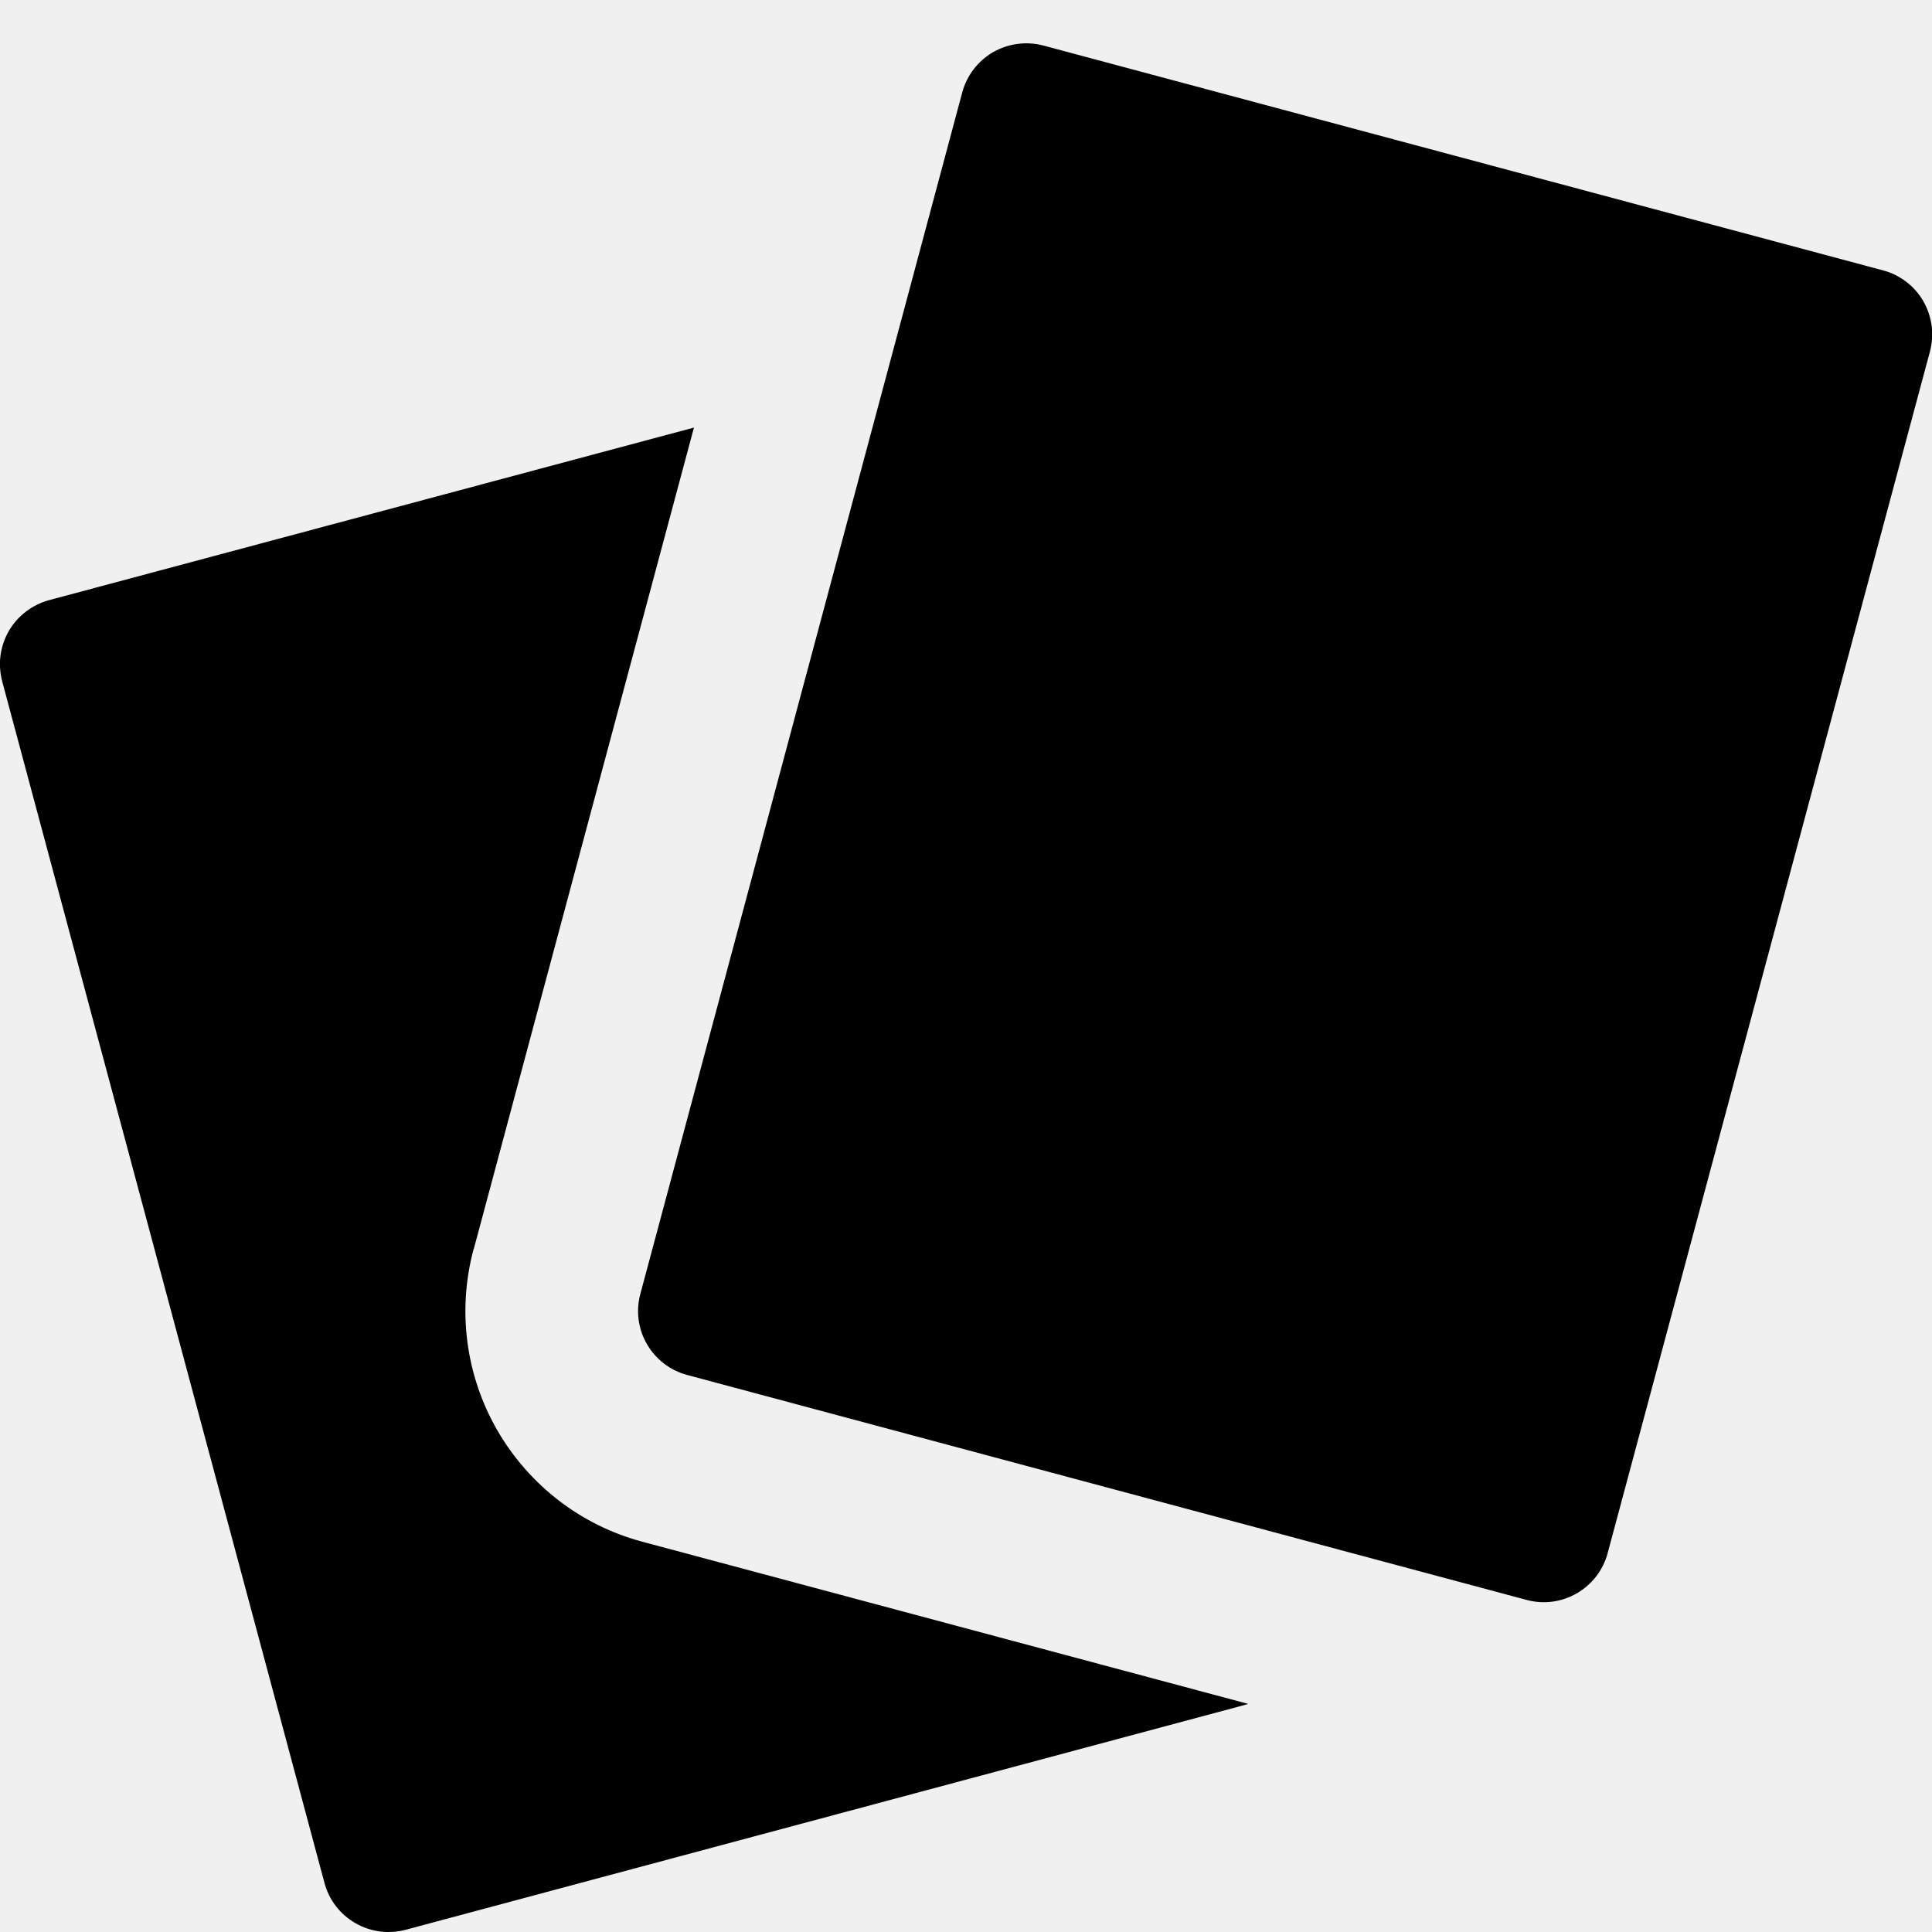
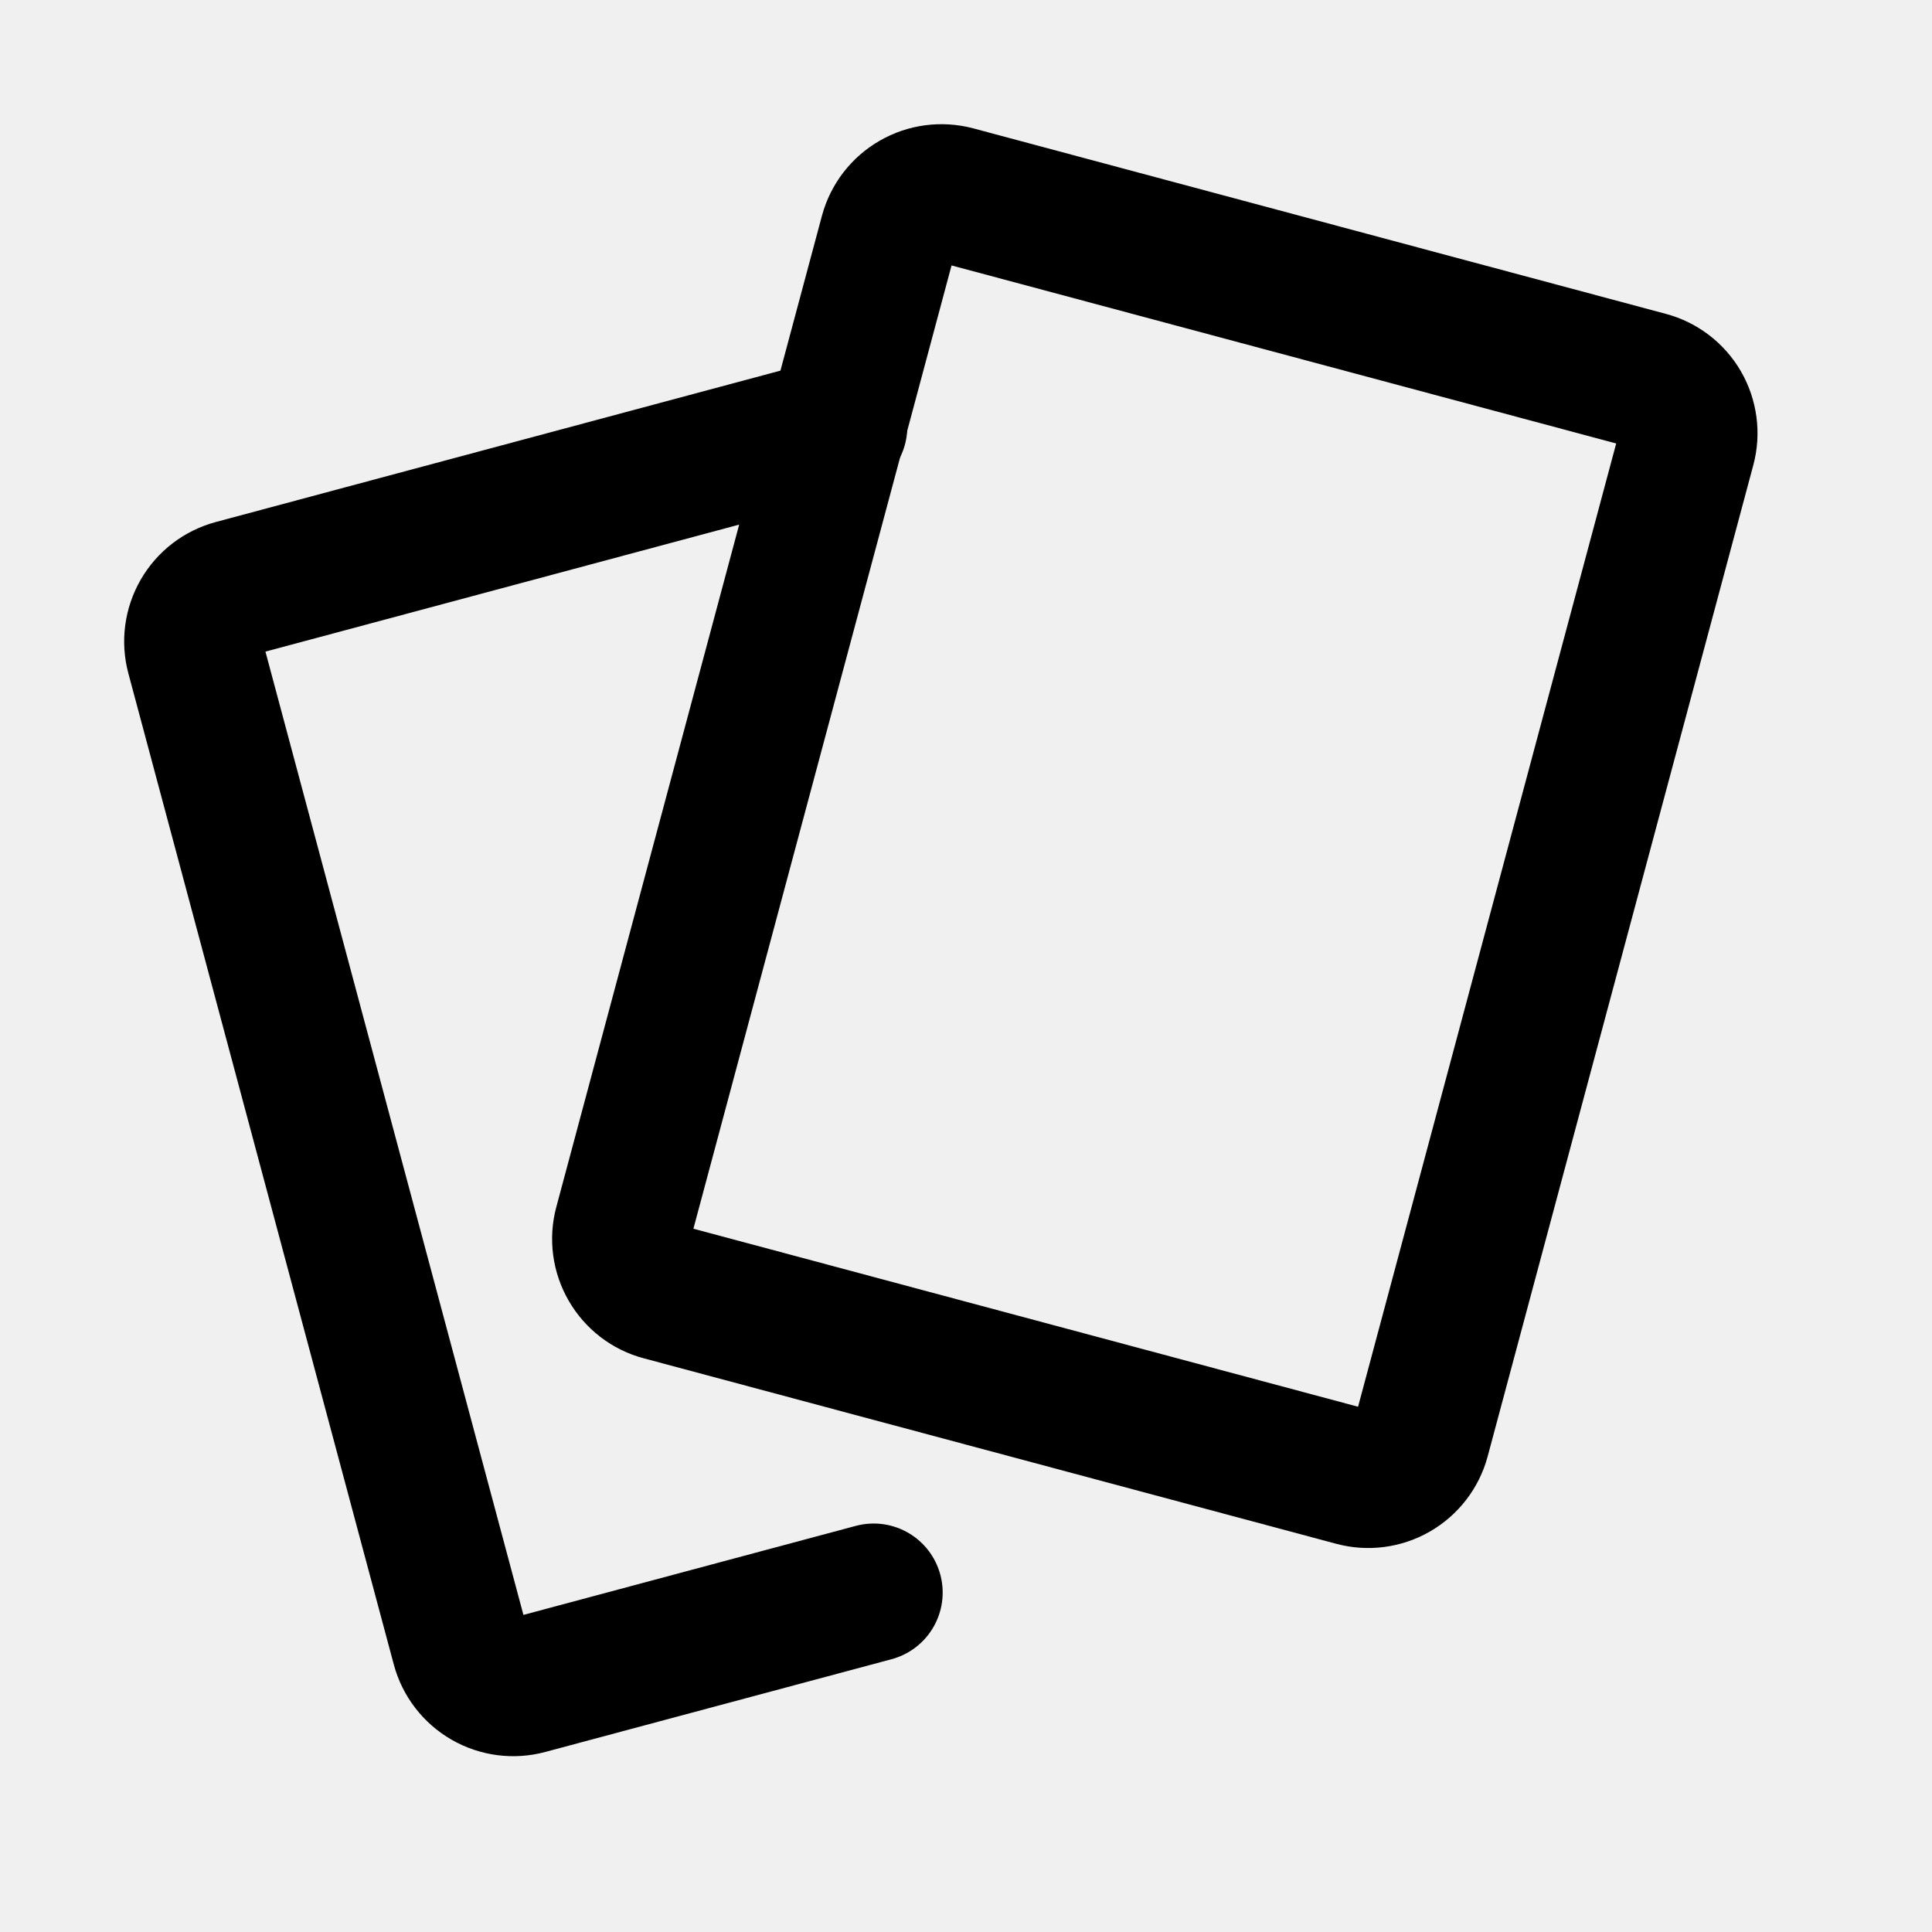
- <svg xmlns="http://www.w3.org/2000/svg" width="16" height="16" viewBox="0 0 16 16" fill="none">
-   <g clip-path="url(#clip0_377_48)">
-     <path fill-rule="evenodd" clip-rule="evenodd" d="M8.64 0.377C8.5 0.34 8.35 0.36 8.224 0.432C8.099 0.505 8.007 0.624 7.969 0.765L5.303 10.716C5.265 10.857 5.285 11.007 5.358 11.132C5.431 11.258 5.551 11.35 5.691 11.387L12.643 13.25C12.784 13.288 12.933 13.268 13.059 13.195C13.185 13.122 13.277 13.002 13.314 12.862L15.983 2.911C16.001 2.841 16.006 2.769 15.997 2.697C15.987 2.626 15.964 2.557 15.928 2.494C15.892 2.432 15.844 2.377 15.786 2.333C15.729 2.29 15.664 2.257 15.594 2.239L8.64 0.377ZM3.923 10.346L5.747 3.541L0.407 4.97C0.337 4.989 0.272 5.021 0.215 5.065C0.157 5.109 0.109 5.163 0.073 5.226C0.037 5.288 0.014 5.357 0.004 5.429C-0.005 5.5 -0 5.573 0.018 5.642L2.687 15.593C2.724 15.734 2.816 15.853 2.942 15.926C3.068 15.999 3.217 16.019 3.358 15.982L10.311 14.119C10.32 14.116 10.328 14.114 10.337 14.111L5.32 12.768C5.069 12.701 4.834 12.585 4.628 12.427C4.422 12.268 4.249 12.071 4.119 11.846C3.989 11.621 3.905 11.373 3.871 11.115C3.837 10.858 3.855 10.596 3.922 10.345L3.923 10.346Z" fill="black" />
-   </g>
-   <defs>
-     <clipPath id="clip0_377_48">
-       <rect width="16" height="16" fill="white" />
-     </clipPath>
-   </defs>
+ <svg xmlns="http://www.w3.org/2000/svg" width="20" height="20" viewBox="0 0 20 20" fill="none">
+   <path d="M9.199 2.418C9.238 2.274 9.333 2.15 9.463 2.076C9.592 2.001 9.746 1.981 9.891 2.019L17.059 3.939C17.204 3.977 17.328 4.072 17.403 4.201C17.478 4.331 17.499 4.485 17.46 4.63L14.71 14.892C14.671 15.037 14.576 15.16 14.446 15.235C14.316 15.31 14.162 15.33 14.017 15.291L6.849 13.371C6.704 13.333 6.581 13.238 6.506 13.108C6.431 12.979 6.41 12.824 6.449 12.68L9.199 2.418Z" stroke="black" stroke-width="1.429" stroke-linecap="round" stroke-linejoin="round" />
+   <path d="M8.678 4.416L2.419 6.094C2.274 6.133 2.151 6.227 2.076 6.357C2.001 6.487 1.98 6.641 2.019 6.786L4.767 17.047C4.806 17.192 4.901 17.315 5.031 17.39C5.161 17.465 5.315 17.485 5.46 17.446L9.044 16.486" stroke="black" stroke-width="1.429" stroke-linecap="round" stroke-linejoin="round" />
</svg>
